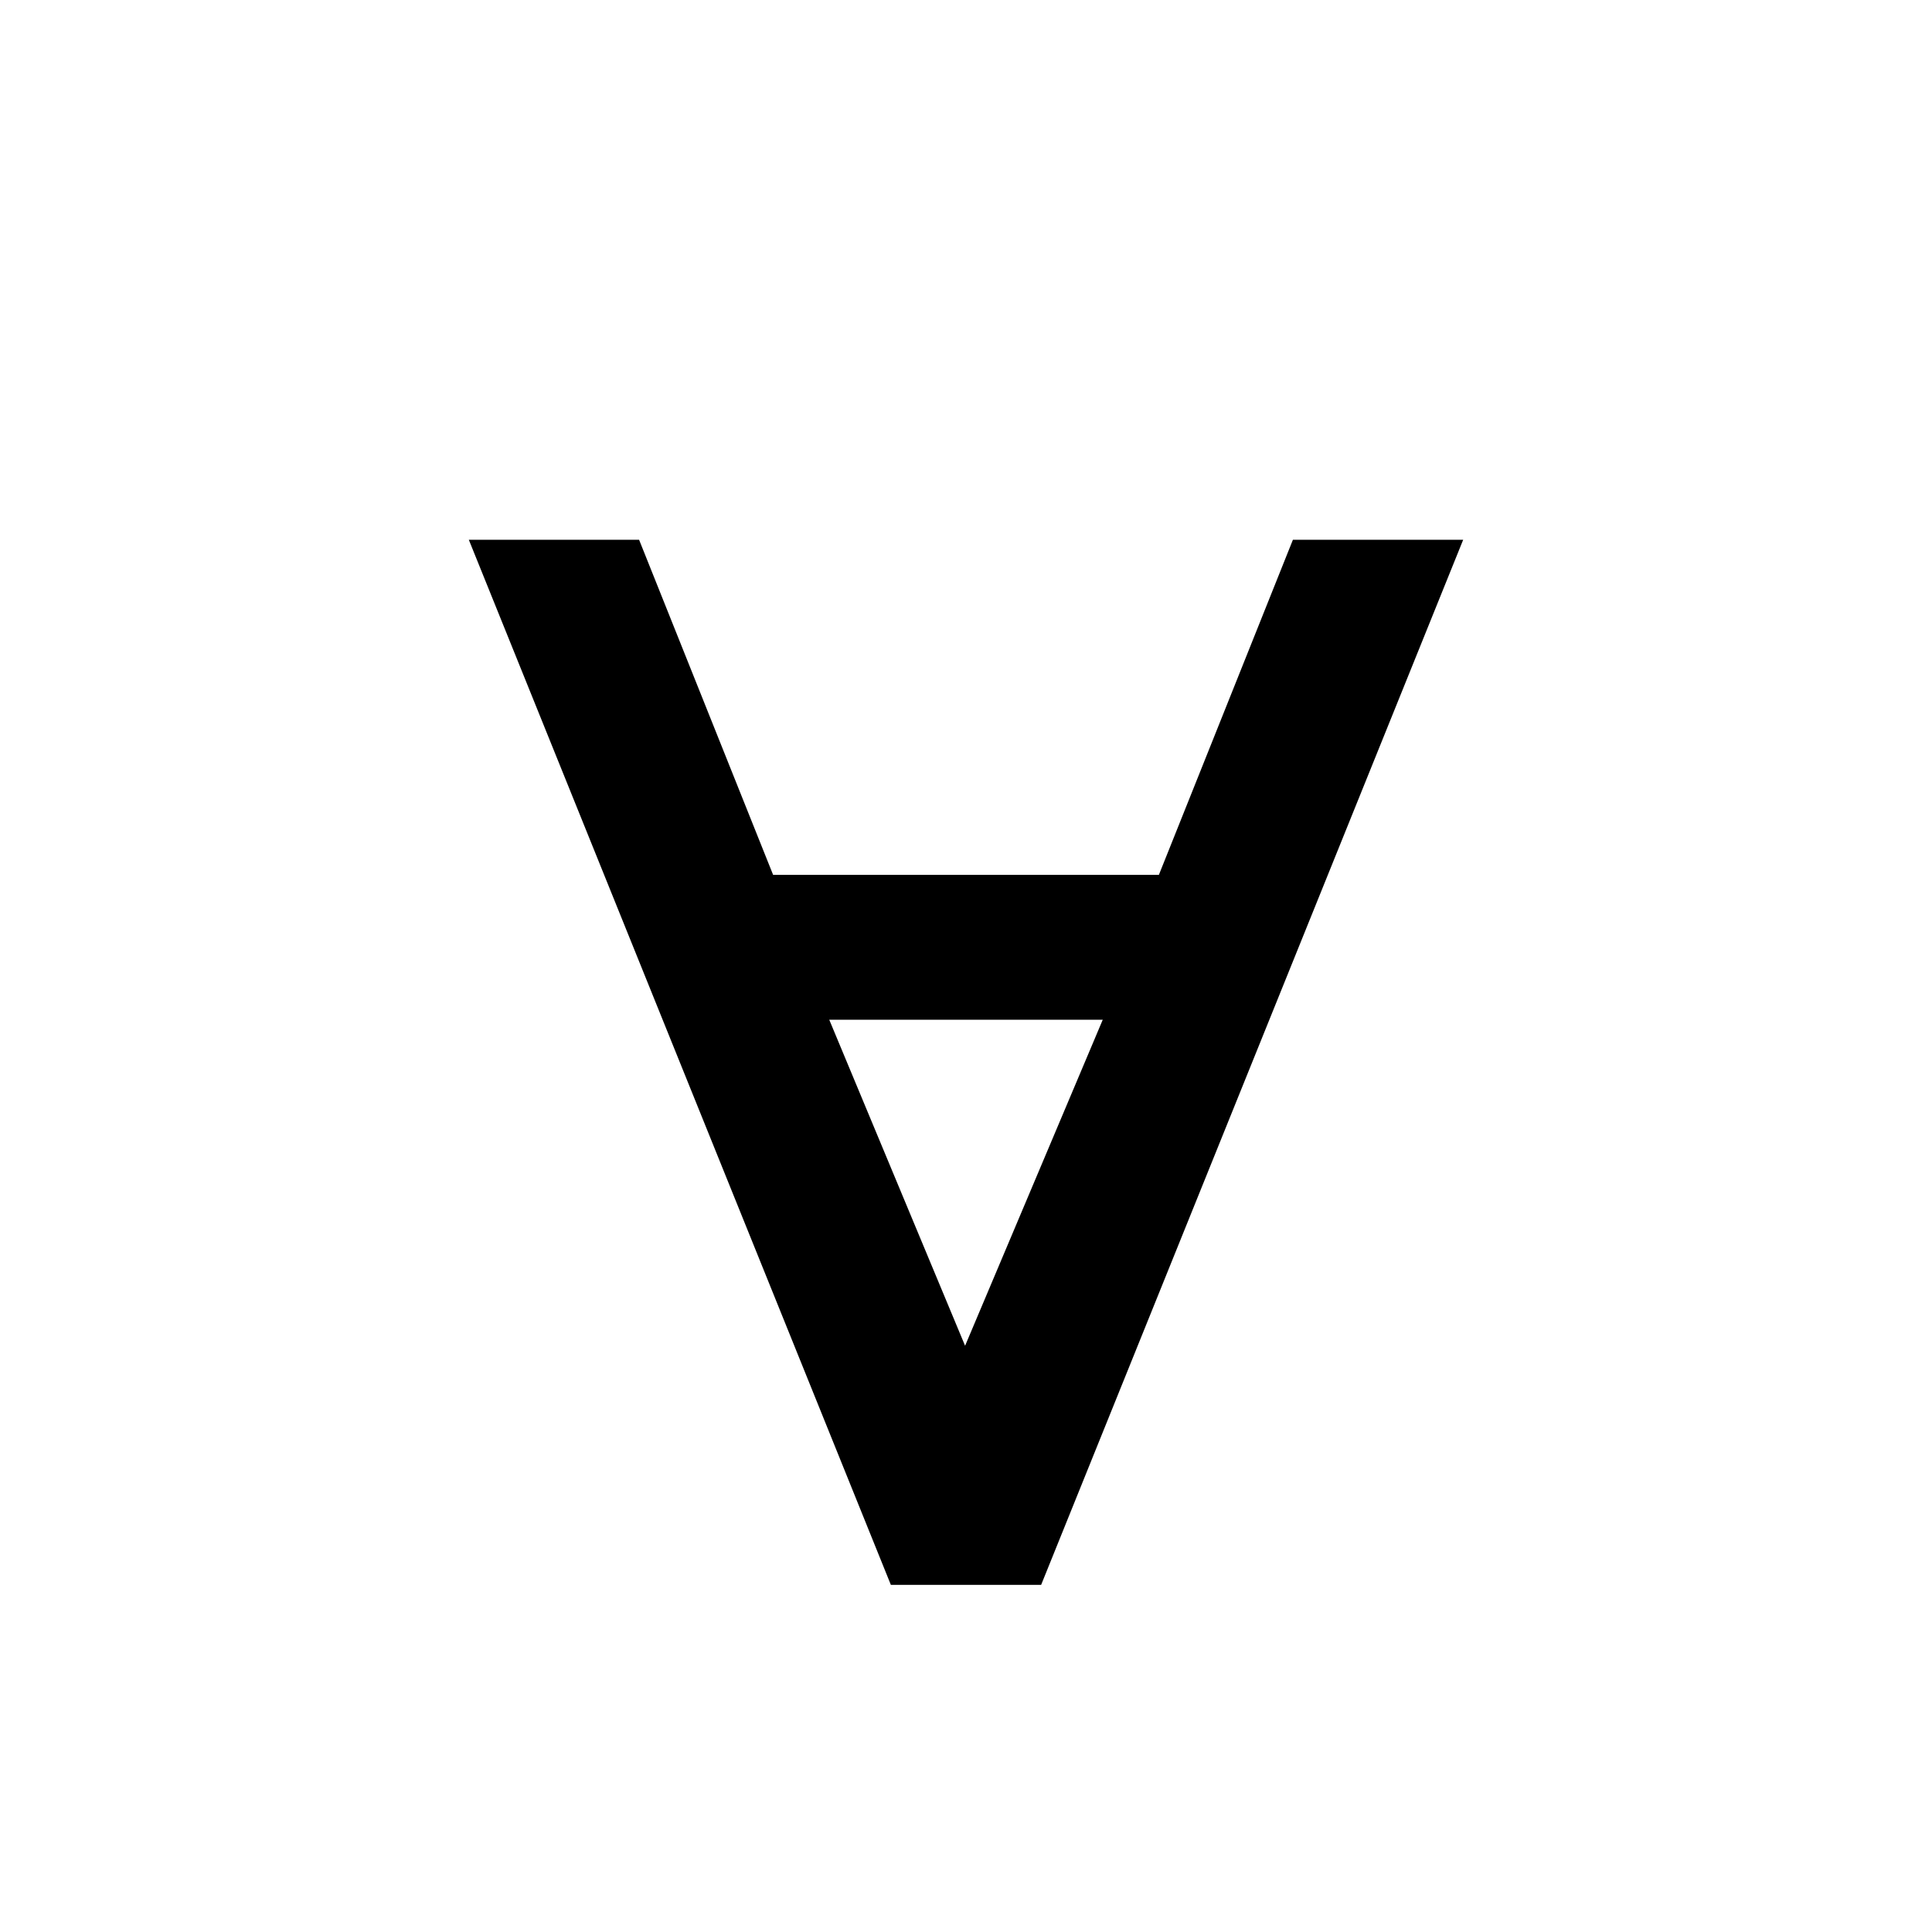
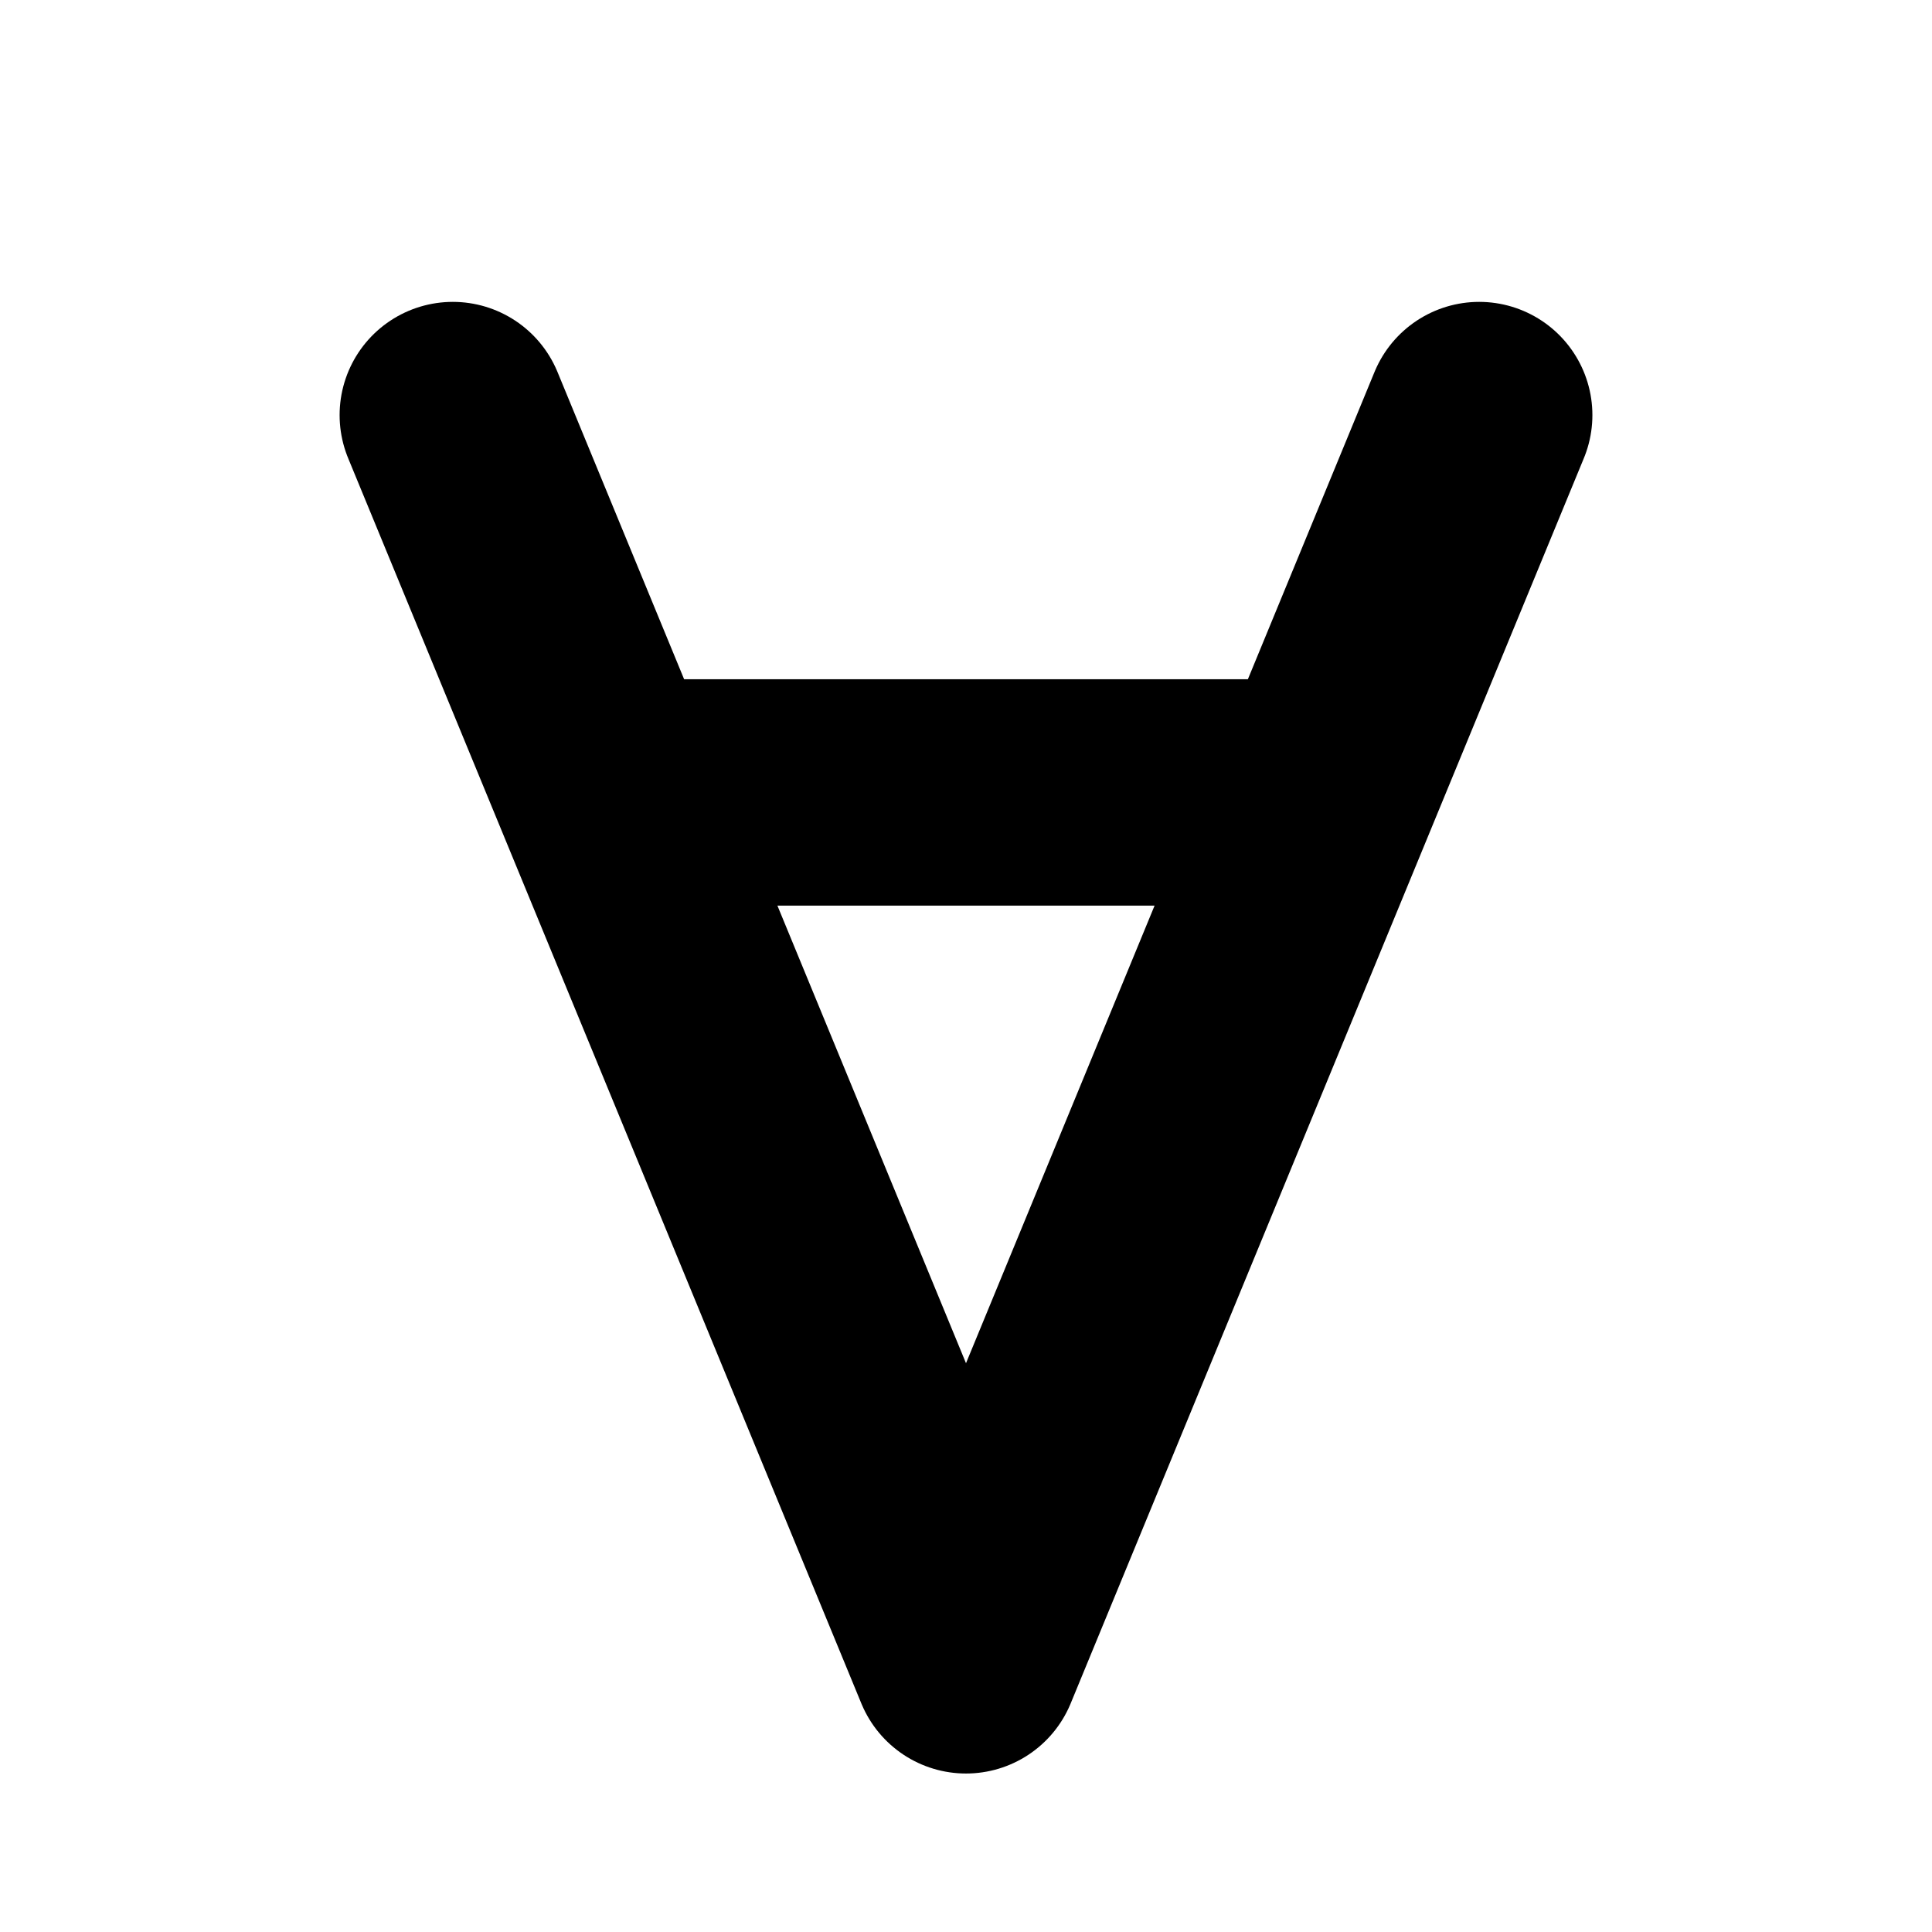
<svg xmlns="http://www.w3.org/2000/svg" width="512" height="512" viewBox="0 0 512 512" version="1.1">
  <path d="M0,0 L0,512 L512,512 L512,0 Z" fill="#FFFFFF" />
-   <text x="256" y="420" fill="black" text-anchor="middle" font-family="Arial" font-size="480px" font-weight="bold">∀</text>
+   <path d="M120,110 L256,440 L392,110 M165,210 L347,210" fill="none" stroke-linejoin="round" stroke-linecap="round" stroke="#000000" stroke-width="60" />
</svg>
